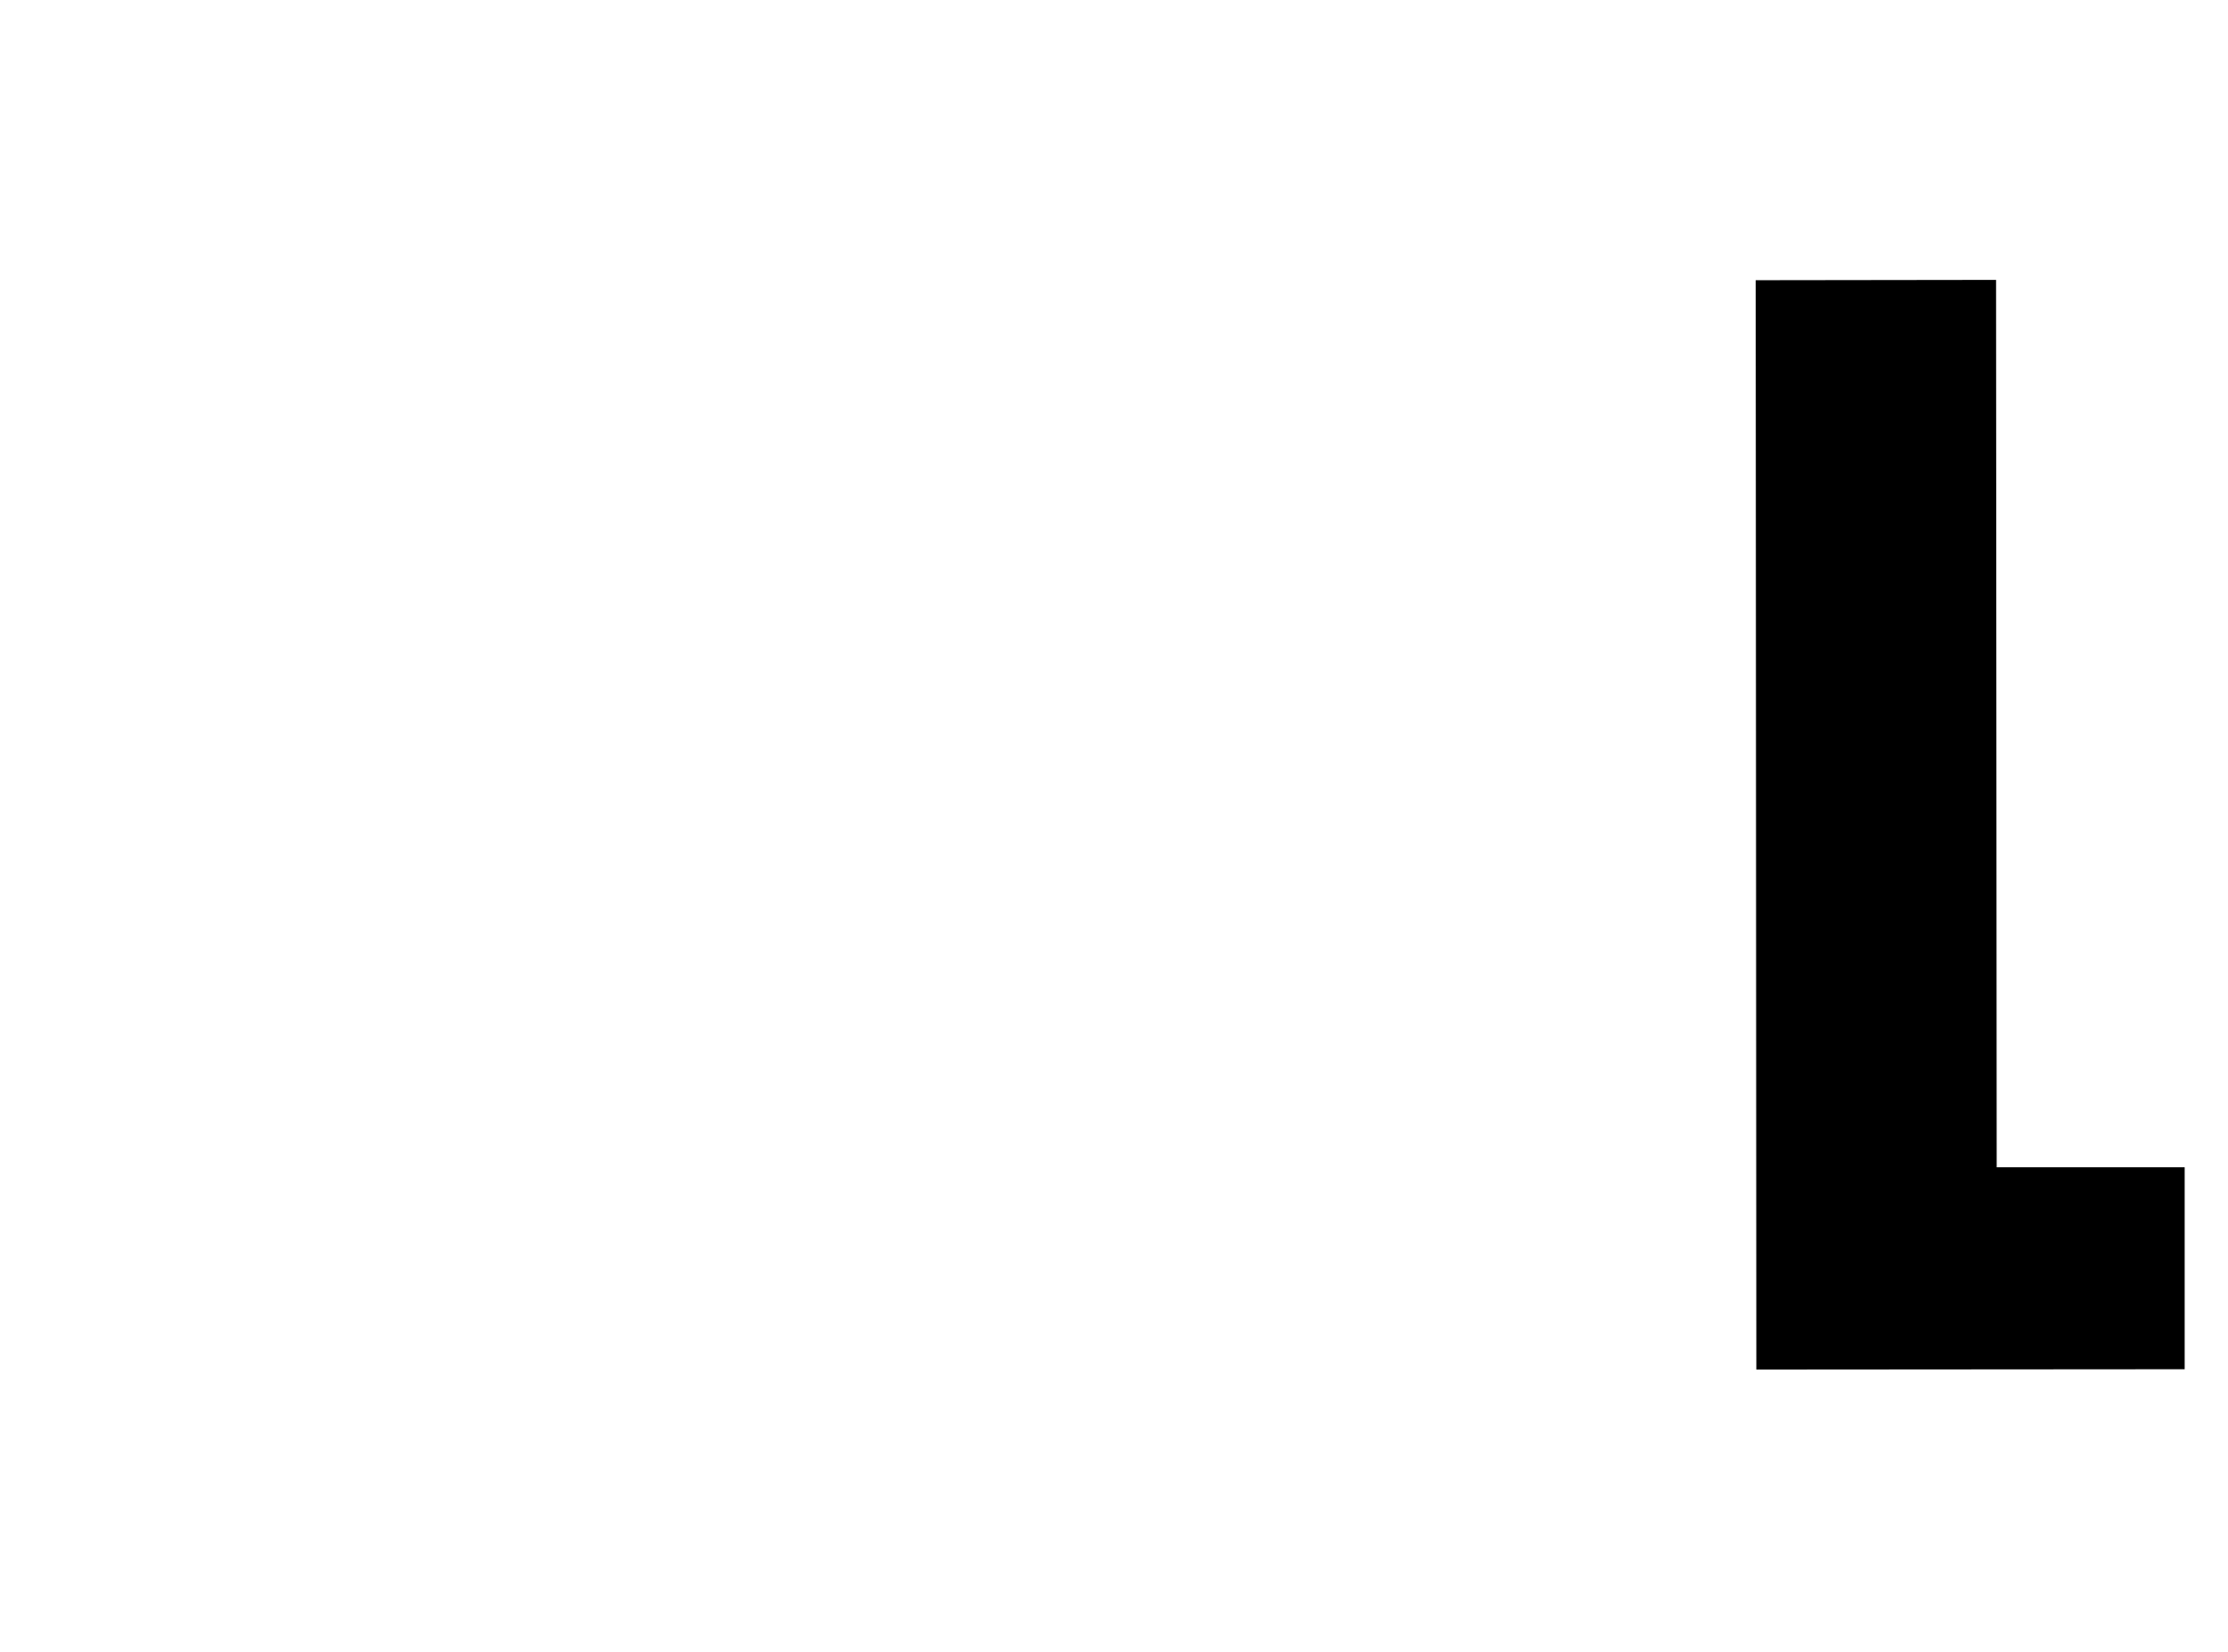
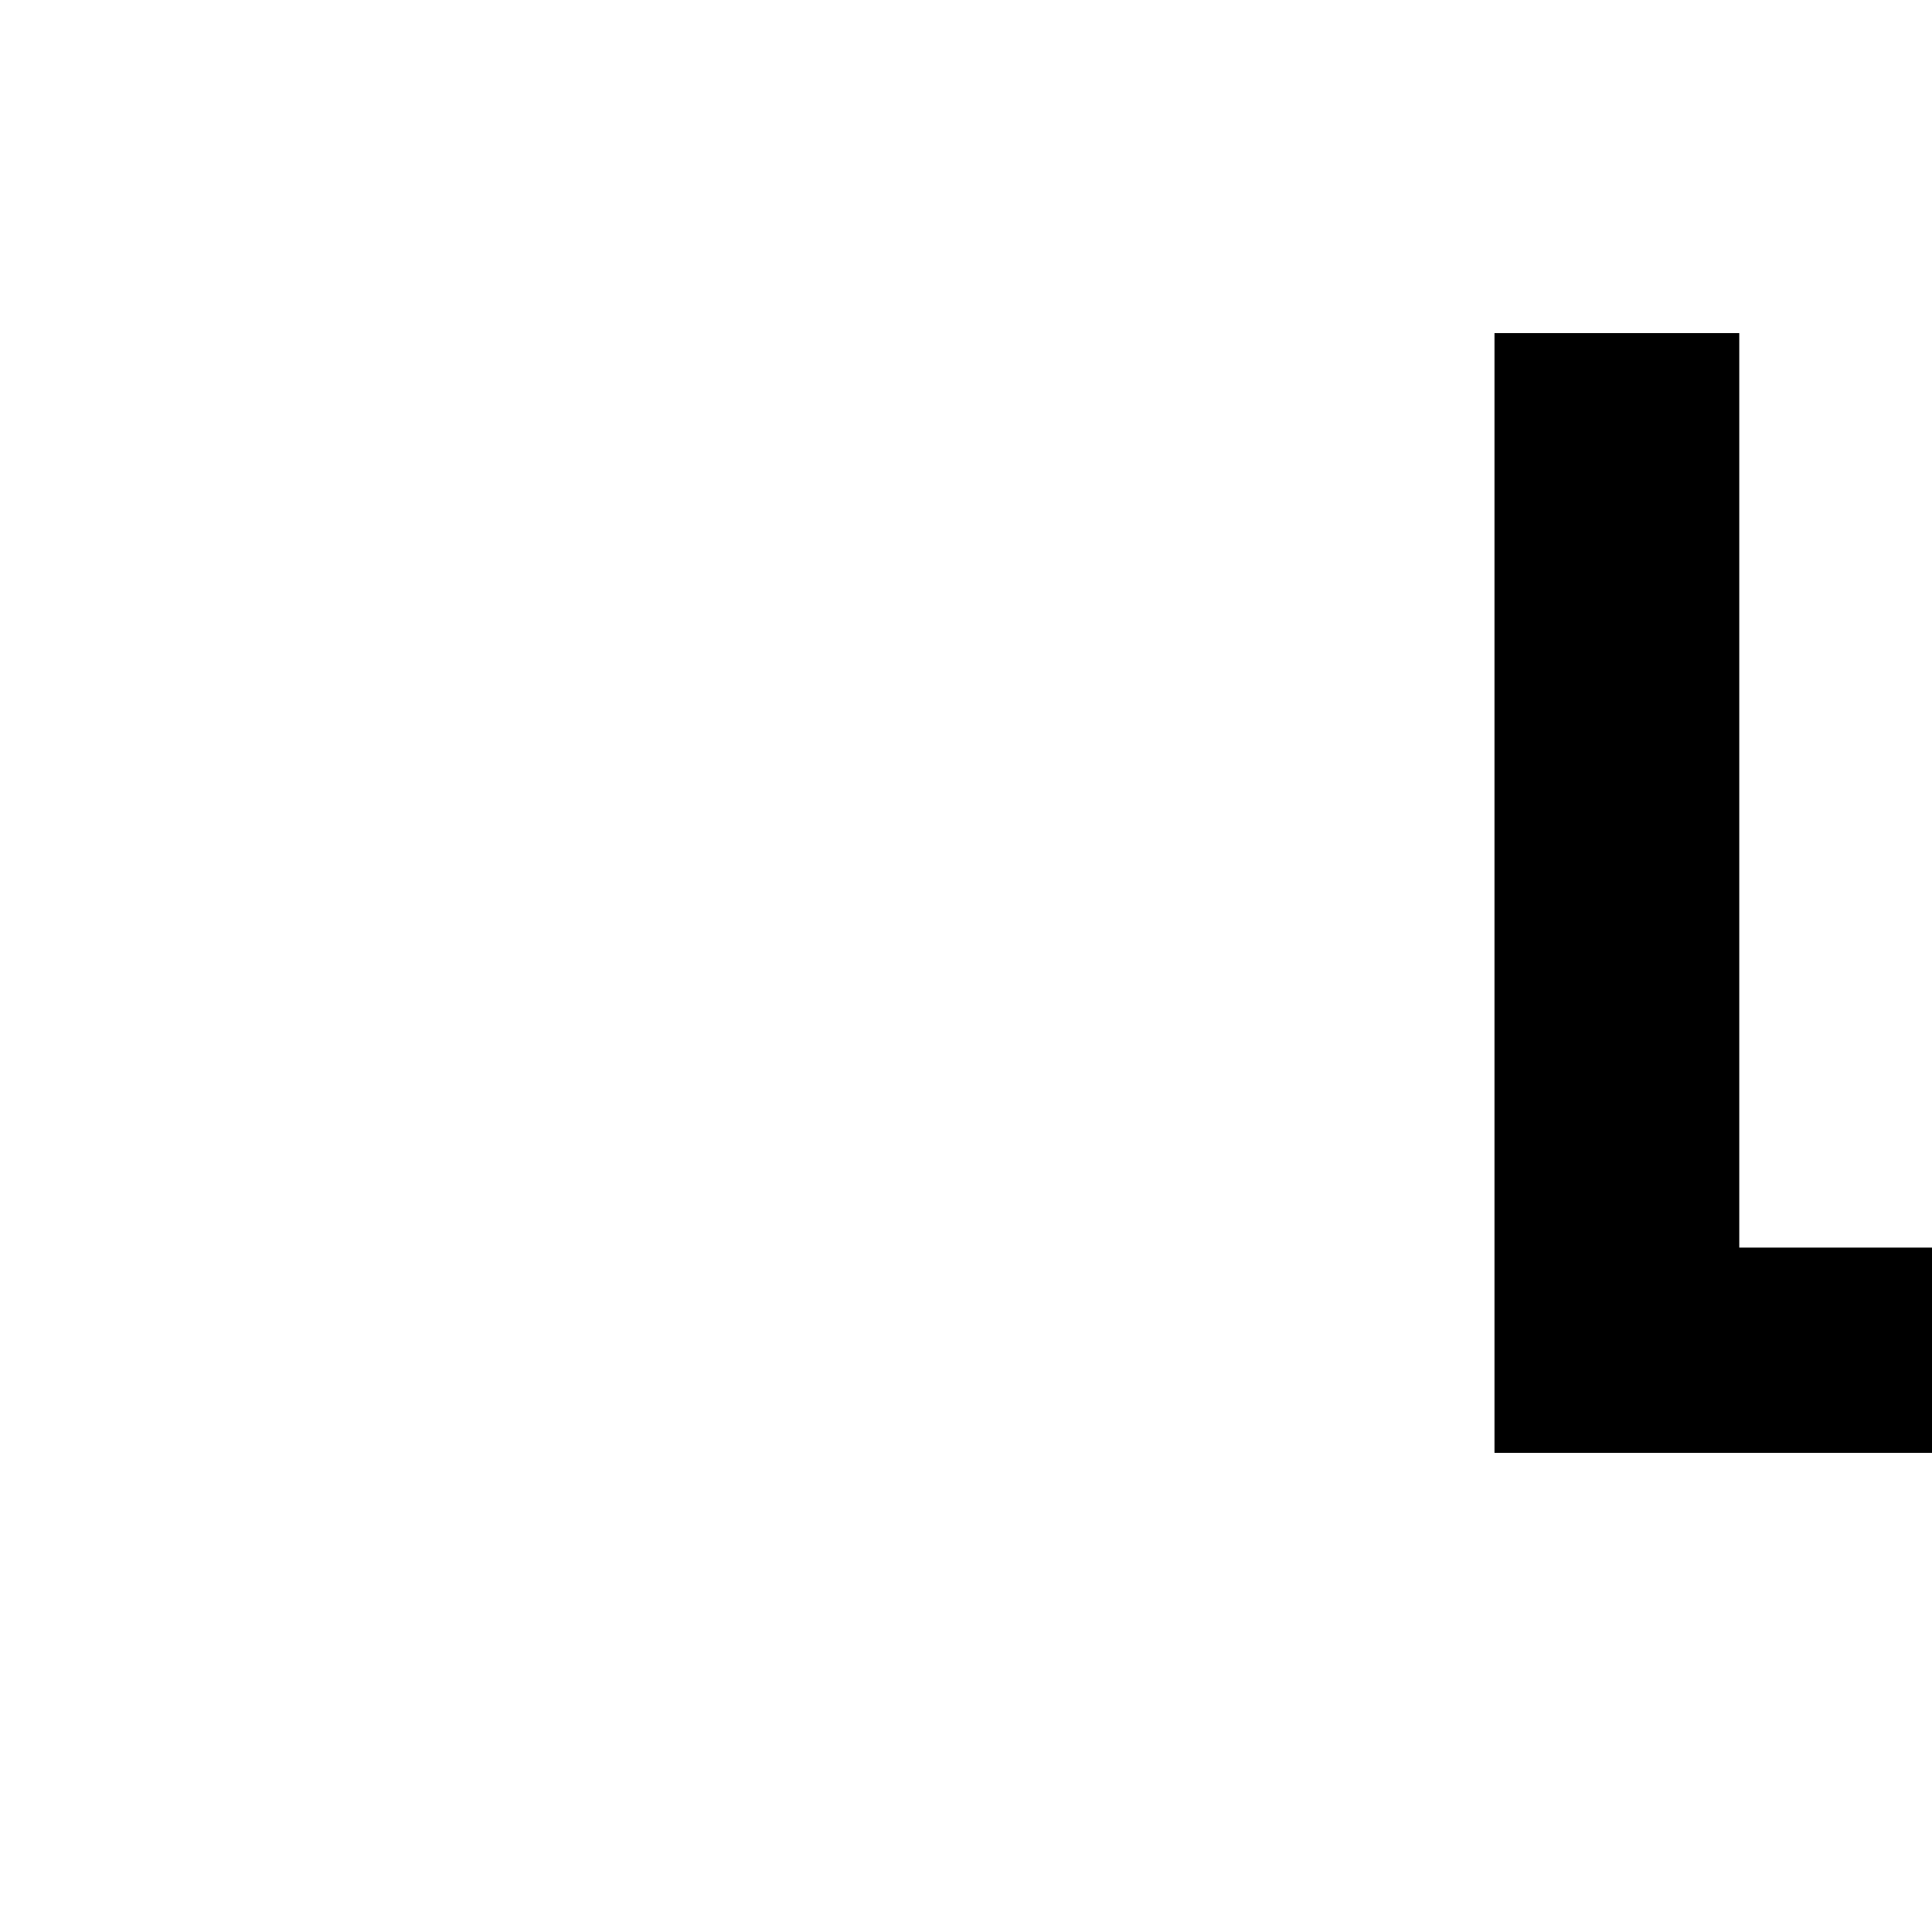
- <svg xmlns="http://www.w3.org/2000/svg" version="1.1" x="0px" y="0px" viewBox="0 0 714.7 530" style="enable-background:new 0 0 714.7 530;" xml:space="preserve">
+ <svg xmlns="http://www.w3.org/2000/svg" version="1.1" x="0px" y="0px" viewBox="0 0 601.4 593" style="enable-background:new 0 0 601.4 593;" xml:space="preserve">
  <style type="text/css">
	.st0{display:none;}
	.st1{display:inline;}
- 	.st2{fill:#010202;}
- 	.st3{display:none;fill:#010202;}
- 	.st4{fill:none;}
- 	.st5{font-family:'SHBDA23V1';}
- 	.st6{font-size:494px;}
</style>
-   <g id="E_00000051360959627468142820000017544460044616440767_" class="st0">
+   <g id="_x5F_V1">
+     <g id="E_00000051360959627468142820000017544460044616440767_">
+ 	</g>
+     <g id="C">
+ 	</g>
+     <g id="N_x5F_3">
+ 	</g>
+     <g id="A">
+ 	</g>
+     <g id="N_00000054254949360326627830000005329152182886584764_">
+ 	</g>
+     <g id="e">
+ 	</g>
+     <g id="T">
+ 	</g>
+     <g id="N_00000127748963548567887910000006918738376549339794_">
+ 	</g>
+     <g id="I">
+ 	</g>
+     <g id="A1">
+ 	</g>
+     <g id="M">
+ 	</g>
+     <g id="R">
+ 	</g>
+     <g id="O_00000083778567647030904660000008843847121500168630_">
+ 	</g>
+     <g id="F">
+ 	</g>
+     <g id="N">
+ 	</g>
+     <g id="E">
+ 	</g>
+     <g id="P">
+ 	</g>
+     <g id="O">
+ 	</g>
+   </g>
+   <g id="Ebene_20">
+     <text transform="matrix(1 0 0 1 -2.3795 1054.634)">
+       <tspan x="0" y="0" style="fill:#E30613; font-family:'SH-Maintenance-V2'; font-size:490px; letter-spacing:-19;">M</tspan>
+       <tspan x="604.7" y="0" style="fill:#E30613; font-family:'SH-Maintenance-V2'; font-size:490px;">A</tspan>
+       <tspan x="965.8" y="0" style="fill:#E30613; font-family:'SH-Maintenance-V2'; font-size:490px; letter-spacing:-19;">I</tspan>
+       <tspan x="1090.7" y="0" style="fill:#E30613; font-family:'SH-Maintenance-V2'; font-size:490px;">NTENANCE</tspan>
+     </text>
+     <rect x="-3040.8" y="709.6" style="fill:none;" width="1722.6" height="412.6" />
+     <text transform="matrix(1 0 0 1 -3040.792 1059.489)">
+       <tspan x="0" y="0" style="fill:#E30613; font-family:'SH-Maintenance-V2'; font-size:490px;">OPEN</tspan>
+       <tspan x="1660.1" y="0" style="fill:#E30613; font-family:'SH-Maintenance-V2'; font-size:485px; letter-spacing:-9;"> </tspan>
+     </text>
+     <text transform="matrix(1 0 0 1 -1204.796 1069.107)">
+       <tspan x="0" y="0" style="fill:#E30613; font-family:'SH-Maintenance-V2'; font-size:490px; letter-spacing:-19;">F</tspan>
+       <tspan x="252.8" y="0" style="fill:#E30613; font-family:'SH-Maintenance-V2'; font-size:490px;">O</tspan>
+       <tspan x="634.1" y="0" style="fill:#E30613; font-family:'SH-Maintenance-V2'; font-size:490px; letter-spacing:-167;"> </tspan>
+       <tspan x="602.7" y="0" style="fill:#E30613; font-family:'SH-Maintenance-V2'; font-size:490px;">R</tspan>
+     </text>
+   </g>
+   <g id="Hilfslinien">
+     <rect x="4249.8" y="682.7" style="fill:none;" width="7398.2" height="466.4" />
+     <text transform="matrix(1 0 0 1 4249.772 1031.88)">
+       <tspan x="0" y="0" style="fill:#E30613; font-family:'SH-Maintenance-V2'; font-size:489px; letter-spacing:-19;">WE</tspan>
+       <tspan x="739.4" y="0" style="fill:#E30613; font-family:'SH-Maintenance-V2'; font-size:489px; letter-spacing:-29;">G</tspan>
+       <tspan x="1081.2" y="0" style="fill:#E30613; font-family:'SH-Maintenance-V2'; font-size:489px; letter-spacing:-9;">E</tspan>
+       <tspan x="1468.4" y="0" style="fill:#E30613; font-family:'SH-Maintenance-V2'; font-size:489px;">N </tspan>
+       <tspan x="1939.8" y="0" style="fill:#E30613; font-family:'SH-Maintenance-V2'; font-size:489px; letter-spacing:9;">U</tspan>
+       <tspan x="2312" y="0" style="fill:#E30613; font-family:'SH-Maintenance-V2'; font-size:489px; letter-spacing:-9;">M</tspan>
+       <tspan x="2736.9" y="0" style="fill:#E30613; font-family:'SH-Maintenance-V2'; font-size:489px;">B</tspan>
+       <tspan x="3081.2" y="0" style="fill:#E30613; font-family:'SH-Maintenance-V2'; font-size:489px; letter-spacing:-19;">A</tspan>
+       <tspan x="3439.1" y="0" style="fill:#E30613; font-family:'SH-Maintenance-V2'; font-size:489px;">U </tspan>
+       <tspan x="3910" y="0" style="fill:#E30613; font-family:'SH-Maintenance-V2'; font-size:489px; letter-spacing:-29;">G</tspan>
+       <tspan x="4268.4" y="0" style="fill:#E30613; font-family:'SH-Maintenance-V2'; font-size:489px;">E</tspan>
+       <tspan x="4585.3" y="0" style="fill:#E30613; font-family:'SH-Maintenance-V2'; font-size:489px; letter-spacing:-39;">Ö</tspan>
+       <tspan x="4926.6" y="0" style="fill:#E30613; font-family:'SH-Maintenance-V2'; font-size:489px;">FFNET</tspan>
+     </text>
+   </g>
+   <g id="T_00000151528559115874515910000005984389023753216649_">
+     <path d="M10203.2,452.2V102.4h76.9v349.8H10203.2z" />
+     <path d="M10133.6,102.4h146.5c94.6,0,140.6,55.9,140.6,149.4h-64.7c0-54.9-23.5-72.5-75.9-72.5h-146.5V102.4z" />
+   </g>
+   <g id="E_00000150082740960534394650000001756674408269680310_">
+     <path d="M10014.4,452.1V156.4h-63.8v295.6H10014.4z" />
+     <path d="M9892.1,353.3h140.9c0,0,13.3-74.6,23.6-132.1h-61.9l-11.8,74.6h-90.8V353.3z" />
+     <path d="M9950.5,452.1h140.9c0,0,13.3-74.6,23.6-132.1h-61.9l-11.8,74.6h-90.8V452.1z" />
+     <path d="M10045.8,186.3h60.9c-7.9-43.7-15.2-84.5-15.2-84.5h-140.9v57.5h90.8L10045.8,186.3z" />
+   </g>
+   <g id="N_00000099632580371903072950000016892054108610634910_">
+     <path d="M9774.4,451.9l93.9-349.3h-69l-60.2,237.7h-1l-56.3-237.7h-77.3l-41.6,152.6h70.4l9.8-41.6h1l58.7,237.7L9774.4,451.9z" />
+     <rect x="9557.2" y="102.6" width="76.8" height="349.3" />
+   </g>
+   <g id="F_00000114769032895886322120000014247326199313495697_">
+     <path d="M9364.9,451.9h-76.8V102.7h245.5v64.5h-168.7V248h146.2v59.7h-146.2V451.9z" />
+   </g>
+   <g id="F_00000173141720675959051990000004486108456543280518_">
+     <path d="M9078.5,451.6h132.8V169.3h-54.9v217.1h-77.9V451.6z" />
+     <path d="M9110.6,451.7c0-18,2.9-33.6,10.7-46.8c6.8-12.2,16.6-23.4,28.3-31.2c11.7-7.8,25.4-13.7,40-17.6   c14.6-3.9,30.2-5.9,70.2-5.9v-81.4c-52.2,0-76.6,3.9-100,12.2c-23.4,8.8-44.4,20-61.9,36.1c-17.6,16.6-31.2,35.1-41.4,57.5   c-9.8,22.9-14.1,48.8-14.1,77H9110.6z" />
+     <polygon points="9259.9,100.7 9156.5,100.7 9156.5,383 9211.3,383 9211.3,165.8 9259.9,165.8  " />
+   </g>
+   <g id="Ö">
+     <path d="M8696.6,278.8c0-103.7,64.1-184.4,171.6-184.4c107.6,0,171.6,80.7,171.6,184.4c0,100.7-64.1,181.4-171.6,181.4   C8760.6,460.2,8696.6,379.5,8696.6,278.8z M8773.3,278.8c0,58.2,25.9,116.9,94.9,116.9c68.9,0,94.9-58.7,94.9-116.9   c0-61.1-25.9-119.8-94.9-119.8C8799.3,159,8773.3,217.6,8773.3,278.8z M8835,248.9v-57.2h66v57.2H8835z M8835,336v-57.2h66V336   H8835z" />
+   </g>
+   <g id="E_00000056408675155028286430000005814045595369560991_">
+     <path d="M8667.5,452.2h-265V103.1h261.1v64.5h-184.4v74.8h169.2v59.7h-169.2v85.6h188.3V452.2z" />
+   </g>
+   <g id="G_00000142136150640176763200000005464168929300255362_">
+     <path d="M8025.2,368h76.4V178.8l98-1.5l-1.5-75h-174L8025.2,368z M8025.2,452.2l267.6-0.5v-63.2l-190.1,1l-1-98l-75,1.5   L8025.2,452.2z M8192.8,451.8h101c10.8-7.4,23-15.2,33.8-22.5c11.8-8.3,21.1-17.2,30.9-26.5c8.3-8.3,15.2-18.6,21.6-32.3   c4.4-11.8,8.3-26,8.3-42.6c0-16.7-3.9-30.9-9.3-44.6c-6.4-12.7-14.7-23.5-25.5-32.3c-10.8-8.8-23-16.2-36.8-21.1   c-13.2-4.9-28.9-6.9-43.1-6.9c-20.6,0-37.7,3.4-53.9,10.8c-15.2,6.4-28.9,16.2-37.7,27.9c-10.8,12.7-18.1,27-23,43.1   c-5.9,17.2-8.3,35.3-6.9,53.9h64.2c0-9.8,1.5-17.6,3.4-27.4c1.5-9.3,3.4-16.7,8.8-25c2.9-7.4,9.3-13.2,16.2-17.6   c6.4-5.4,14.7-7.4,25.5-7.4c14.2,0,26,4.9,35.8,14.7c9.3,7.8,14.2,21.1,14.2,36.8c0,10.3-2.5,20.1-6.9,27   c-5.4,8.3-10.8,15.7-17.2,21.6c-6.9,7.4-15.2,12.3-22.5,18.1c-8.3,4.9-16.7,10.8-24,15.7C8235.9,423.8,8205.5,443.4,8192.8,451.8z" />
+   </g>
+   <g id="U_00000122691519521168774280000013841469757125651126_">
+     <path d="M7870.4,463.6c-102.4-1.5-114.8-74.7-114.8-119.8v-242h77.7v238.5c0,24.3,0,55.9,37.1,57.9V463.6z" />
+     <path d="M7592.3,101.9h77.7v238.5c0,25.2,0,57.9,41.1,57.9c36.6,0,45-24.7,45-58.9v-15.8h70.3v30.7c0,77.2-57.4,109.4-116.3,109.4   c-105.4,0-117.8-74.2-117.8-119.8V101.9z" />
+   </g>
+   <g id="A_00000004505667569094896160000014532079075801900974_">
+     <path d="M7436.9,203.9l-3,70.3l30,6.9v1l-247.3,61v75.2l121.9,33.4l15.2-61l-22.1-9.3v-1l244.4-61v-78.2L7436.9,203.9z" />
+     <polygon points="7261.3,430.6 7339,451.7 7344.9,451.7 7403.4,212.8 7404.4,212.8 7463.9,451.7 7540.6,451.7 7576,319.5    7507.7,317.5 7501.8,342.6 7500.8,342.6 7440.8,101.1 7368.5,101.1 7307.5,339.6 7306.6,339.6  " />
+   </g>
+   <g id="B">
+     <path d="M6898,452.2V103.1h164.3c66.5,0,111.5,21.5,111.5,86.6c0,34.7-16.6,57.7-47.4,72.9c43,12.2,64.1,45,64.1,88.5   c0,70.9-60.1,101.2-123.2,101.2H6898z M7046.6,162.8h-71.9v81.7h77.8c27.4,0,46.9-12.2,46.9-41.6   C7099.4,170.1,7074,162.8,7046.6,162.8z M6974.7,392.6h82.2c29.8,0,56.7-9.8,56.7-46c0-35.7-22-49.9-55.3-49.9h-83.6V392.6z" />
+   </g>
+   <g id="M_00000134250281029563310950000003257287664879667615_">
+     <path d="M6640.7,335.1h75.5c-12.8-20.6-144.7-232.9-144.7-232.9h-77v350.1h72.1V217.4h1C6567.6,217.4,6604.4,276.2,6640.7,335.1z" />
+     <path d="M6716.7,335.1c36.3-58.8,73.1-117.7,73.1-117.7h1v234.9h72.1V102.1h-77c0,0-131.9,212.3-144.7,232.9H6716.7z" />
+   </g>
+   <g id="U">
+     <path d="M6444.8,452.2h-247.3v-64.6h170.4v-285h76.9V452.2z M6150.5,452.2V102.6h76.9v285h170.4v64.6H6150.5z" />
+   </g>
+   <g id="N_00000154425763484525918430000008508601231558086807_">
+     <path d="M5899.9,452.2l93.9-349.3h-69l-60.2,237.7h-1L5807.5,103h-77.3l-41.6,152.6h70.4l9.8-41.6h1l58.7,237.7L5899.9,452.2z" />
+     <rect x="5682.7" y="103" width="76.8" height="349.3" />
+   </g>
+   <g id="E_00000165205204584183719570000002201050886193303485_">
+     <path d="M5368.9,281.2h-64.3c0-107.2,80.4-171.1,180.8-171.1v76.5C5427.4,186.6,5368.9,212.5,5368.9,281.2z" />
+     <path d="M5476.9,381.1c0-68.7-58.5-94.5-116.5-94.5V210c100.4,0,180.8,63.8,180.8,171.1H5476.9z" />
+     <polygon points="5653.8,373.8 5653.8,452.2 5482.7,452.2 5477.8,373.8  " />
+     <path d="M5368.9,281.2c0,68.7,58.5,94.5,116.5,94.5v76.5c-100.4,0-180.8-63.8-180.8-171.1H5368.9z" />
+     <path d="M5334.6,86.7V4.4c26.8,0,53.1,4.9,76.5,12.7c23.4,8.8,43.4,20,60.9,36.1s31.2,34.6,40.9,57.5   c10.2,22.9,15.1,49.2,15.1,76.5h-69.2c0-18-3.4-32.7-10.2-45.8c-7.3-13.2-16.6-23.4-28.3-32.2c-11.7-7.8-25.8-13.6-40-18   C5364.8,87.7,5350.1,86.7,5334.6,86.7z" />
+   </g>
+   <g id="G">
+     <path d="M5288.9,452.8H5240l-7.8-39.6c-27.4,35.2-62.1,47.9-95.8,47.9c-107.6,0-171.6-80.7-171.6-181.4   c0-103.7,64.1-184.4,171.6-184.4c71.4,0,139.4,43.5,147.2,123.2h-73.4c-9.3-39.1-37.2-58.7-73.8-58.7c-68.9,0-94.9,58.7-94.9,119.8   c0,58.2,25.9,116.9,94.9,116.9c50.4,0,78.7-26.4,83.1-75.3h-77.3v-57.2h146.7V452.8z" />
+   </g>
+   <g id="E_00000005963599347184841430000018193220976272044449_">
+     <path d="M4949.1,452.2h-265V103.1h261.1v64.5h-184.4v74.8h169.2v59.7h-169.2v85.6h188.3V452.2z" />
+   </g>
+   <g id="W">
+     <path d="M4417.7,219.2c-36.3,58.9-73.1,117.7-73.1,117.7h-1V102h-72.1v350.3h77c0,0,132-212.4,144.7-233H4417.7z M4493.8,219.2   h-75.5c12.8,20.6,144.7,233,144.7,233h77V102h-72.1v235h-1C4566.9,337,4530.1,278.1,4493.8,219.2z" />
+   </g>
+   <g id="E_00000113322483045279252990000013609696148037364875_">
+     <path d="M3488.7,279.7h-64.9c0-108.1,81.1-172.5,182.4-172.5v77.2C3547.7,184.4,3488.7,210.4,3488.7,279.7z" />
+     <path d="M3600.3,380.5c0-69.3-59-95.4-117.5-95.4V208c101.3,0,182.4,64.4,182.4,172.5H3600.3z" />
+     <polygon points="3778.7,373.1 3778.7,452.2 3606.2,452.2 3601.3,373.1  " />
+     <path d="M3488.7,279.7c0,69.3,59,95.4,117.5,95.4v77.2c-101.3,0-182.4-64.4-182.4-172.5H3488.7z" />
+     <path d="M3456.8,83.6V0.5c27,0,53.6,4.9,77.2,12.8c23.6,8.8,43.7,20.2,61.4,36.4s31.5,34.9,41.3,58c10.3,23.1,15.2,49.6,15.2,77.2   h-69.8c0-18.2-3.4-32.9-10.3-46.2c-7.4-13.3-16.7-23.6-28.5-32.4c-11.8-7.9-26.1-13.8-40.3-18.2   C3487.2,84.6,3472.5,83.6,3456.8,83.6z" />
+   </g>
+   <g id="C_00000112622374827432275670000003417328206733987971_">
+     <path d="M3394.6,219.4h-74.5c-5.4-34.8-38.7-61.3-76.4-61.3c-69.1,0-95.1,58.8-95.1,120.1c0,58.3,26,117.1,95.1,117.1   c47,0,73.5-31.9,79.4-78.4h74.5c-7.8,87.7-67.6,143.1-153.9,143.1c-107.8,0-172-80.9-172-181.8c0-103.9,64.2-184.7,172-184.7   C3320.1,93.4,3385.3,138.5,3394.6,219.4z" />
+   </g>
+   <g id="N_00000117657359395406629260000008490405748572120458_">
+     <path d="M2759.3,452.2h76.9V102.6h-76.9V452.2z" />
+     <polygon points="2977.2,452.2 3070.7,102.6 3002.2,102.6 2942,340.6 2941,340.6 2884.7,102.6 2807.3,102.6 2765.7,255.4    2836.2,255.4 2846,213.8 2847,213.8 2906.2,452.2  " />
+   </g>
+   <g id="A_00000070819818803741320060000005539798163125646774_">
+     <path d="M2577.1,203.9l-3,70.3l30,6.9v1l-247.3,61v75.2l121.9,33.4l15.2-61l-22.1-9.3v-1l244.4-61v-78.2L2577.1,203.9z" />
+     <polygon points="2401.5,430.6 2479.2,451.7 2485.1,451.7 2543.7,212.8 2544.6,212.8 2604.1,451.7 2680.9,451.7 2716.3,319.5    2647.9,317.5 2642,342.6 2641,342.6 2581,101.1 2508.7,101.1 2447.8,339.6 2446.8,339.6  " />
+   </g>
+   <g id="N_00000129165096651451788460000006894638935768142516_">
+     <path d="M2100.9,452.2h-72V102.4h76.4l146,234.7h1V102.4h72v349.9h-76.9L2101.9,218h-1V452.2z" />
+   </g>
+   <g id="E_00000096737436898591806260000014476501128100374183_">
+     <path d="M1881.5,452.2V156.6h-63.8v295.6H1881.5z" />
+     <path d="M1759.3,353.5h140.9c0,0,13.3-74.6,23.6-132.1h-61.9l-11.8,74.6h-90.8V353.5z" />
+     <path d="M1817.7,452.2h140.9c0,0,13.3-74.6,23.6-132.1h-61.9l-11.8,74.6h-90.8V452.2z" />
+     <path d="M1913,186.5h60.9c-7.9-43.7-15.2-84.5-15.2-84.5h-140.9v57.5h90.8L1913,186.5z" />
+   </g>
+   <g id="T_00000040572434587172107020000003403572265167091088_">
+     <path d="M1484.4,452.1h65.4V179.8h208.9V102h-274.3V452.1z" />
+     <polygon points="1579.1,452.2 1670.6,102 1604.7,102 1543.8,340.7 1543.3,340.7 1512.1,452.1  " />
+   </g>
+   <g id="N_00000162323512888102647520000008162614129556769983_">
+     <rect x="1357.2" y="102.4" width="76.8" height="349.2" />
+     <path d="M1092.2,451.6h77.8l92.9-263.1h1l90.5,263.1h79.7l-130.6-349.2h-78.7L1092.2,451.6z" />
+   </g>
+   <g id="I_00000075868811598525912980000008971315367424001668_">
+     <text transform="matrix(1 0 0 1 948.8523 451.5694)" style="font-family:'SH-Maintenance-V2'; font-size:490px; letter-spacing:-19;">I</text>
+   </g>
+   <g id="A_00000047767008426511249760000015642639169606536113_">
+     <polygon points="854.6,451.6 948.3,451.6 948.3,398.1 918.4,398.1 918.4,161.6 854.6,161.6  " />
+     <polygon points="740.3,348.1 905.1,348.1 905.1,167 918.4,167 918.4,103.2 740.3,103.2 740.3,167 851.7,167 851.7,284.3    740.3,284.3  " />
+     <path d="M649.5,451.6h75.6c0.5-23.1,3.4-48.1,8.3-75.1c5.4-27,12.8-53.5,22.1-80c9.3-26,21.1-50.5,35.3-74.1   c14.2-23.1,30.4-42.7,48.6-58.4v-60.8h-238V169h165.4c-33.4,40.2-60.4,84.4-80.5,132.5C665.7,349.6,653.4,399.6,649.5,451.6z" />
+   </g>
+   <g id="M_00000030454837118209363920000004010763359709145015_">
+     <path class="st0" d="M290.5,158.9H136.7l0.5,216.7H4v76.6h197.7L201.2,235h89.3V158.9z" />
+     <polygon points="541.4,103.7 465.2,103.7 465.2,452.2 601.4,452.2 601.4,388.3 541.4,388.3  " />
+     <polygon class="st0" points="312.5,103.7 235.3,103.7 193.9,256.5 264.1,256 274.4,215 275.4,215 333.9,452.2 405.2,452.2    466.2,213.1 467.2,213.1 506.7,103.7 431.1,103.7 370.1,341 369.1,341  " />
+   </g>
+   <g id="R_00000005247159732225481780000017538744411482086332_" class="st0">
+     <path class="st1" d="M-494.2,179.2v-77c45.1,0,119.2,12.3,119.2,116.7c0,58.4-31.9,115.2-108.4,115.2h-30.4v-69.6h15.7   c33.8,0,58.4-8.3,58.4-44.6C-439.7,179.2-472.1,179.2-494.2,179.2z" />
+     <polygon class="st1" points="-567.7,452.3 -567.7,102.2 -490.7,102.2 -490.7,452.2  " />
+     <path class="st1" d="M-379.4,592.6H-450c18.1-74,53.9-143.7,103-203h-162.8v-64.7h234.4v59.8C-329.4,431.7-364.2,515.1-379.4,592.6   z" />
+   </g>
+   <g id="O_00000139989076900347810750000014339682335261473418_" class="st0">
    <g class="st1">
-       <path d="M399.5,439.2H133.9V89.4h261.6V154H210.8v75h169.5v59.8H210.8v85.7h188.6V439.2z" />
+       <path d="M-933,278.6c0-103.9,64.2-184.7,172-184.7c107.8,0,172,80.9,172,184.7c0,100.9-64.2,181.8-172,181.8    C-868.8,460.4-933,379.5-933,278.6z M-856.1,278.6c0,58.3,26,117.1,95.1,117.1c69.1,0,95.1-58.8,95.1-117.1    c0-61.3-26-120.1-95.1-120.1C-830.1,158.6-856.1,217.4-856.1,278.6z" />
    </g>
  </g>
-   <g id="C" class="st0">
-     <g class="st1">
-       <path d="M419.7,207.3H347c-5.3-33.9-37.8-59.8-74.6-59.8c-67.4,0-92.8,57.4-92.8,117.1c0,56.9,25.3,114.3,92.8,114.3    c45.9,0,71.7-31.1,77.5-76.5h72.7c-7.6,85.6-66,139.6-150.1,139.6c-105.2,0-167.8-78.9-167.8-177.4    c0-101.4,62.6-180.3,167.8-180.3C347,84.5,410.6,128.5,419.7,207.3z" />
-     </g>
-   </g>
-   <g id="N_x5F_3" class="st0">
-     <polygon class="st1" points="162.1,88.7 120.3,242.5 191,242.5 200.9,200.7 201.9,200.7 260.8,439.5 332.6,440 426.4,90.6    357.6,89.6 297.2,328 296.2,328 239.7,89.2  " />
-     <polygon class="st1" points="194.7,88.9 118,88.4 117,239.8 116.5,304.6 115.6,438.8 192.2,439.3  " />
-   </g>
-   <g id="A" class="st0">
-     <path class="st1" d="M350.9,321.8c0-9.8-1-20.6-2.9-32.4c-2-12.3-6.4-23.1-13.7-33.4c-6.9-10.3-17.2-19.1-30.4-26   c-13.3-6.9-31.4-10.3-54-10.3c-12.8,0-25,1.5-36.8,5.4c-11.8,3.4-22.6,8.8-31.9,16.2c-9.3,7.9-16.7,17.2-22.6,29   c-5.4,11.8-8.3,26-8.3,42.7v126.2h60.4V325.8c0-7.4,0.5-14.2,1.5-20.6c1.5-5.9,3.4-11.3,5.9-15.7c2.9-4.4,6.9-7.9,11.8-10.3   c4.9-2.5,11.3-3.9,19.1-3.9c8.8,0,15.7,1.5,20.6,4.9c4.9,2.9,8.3,6.9,10.3,11.8c2,4.9,3.4,10.3,3.9,16.2c0.5,5.9,0.5,11.3,0.5,16.7   v114.4h66.8V321.8z" />
-     <polygon class="st1" points="350.8,439.2 406.8,439.2 407.3,155.9 407.3,89.1 155.9,89.1 155.9,155.9 350.8,155.9  " />
-     <polygon class="st1" points="166.4,439.1 222.2,439.1 222.7,155.9 222.7,89.3 118.8,89.3 118.8,155.9 166.4,155.9  " />
-   </g>
-   <g id="N_00000054254949360326627830000005329152182886584764_" class="st0">
-     <g class="st1">
-       <path d="M336.6,438.8V153.5H166V88.8h247.5v349.9H336.6z" />
-     </g>
-     <path class="st1" d="M110,382.4c10.1,0,18-1.8,23.5-5.4c5.6-3.6,9.6-8.2,12-14c2.5-5.7,3.9-11.9,4.4-18.6   c0.5-6.7,0.7-13.1,0.7-19.4V88.8h76.9v239.7c0,11.4-1.1,24-3.4,37.7c-2.3,13.7-7.5,26.5-15.7,38.5c-8.2,11.9-19.9,21.9-35.3,29.9   c-15.4,8-36.1,12-62.2,12L110,382.4z" />
-   </g>
-   <g id="e" class="st0">
-     <g class="st1">
-       <path d="M222.4,435.7c-14-2.3-27-7.7-39.2-16c-12.2-8.3-22.3-20.3-30.4-35.9c-8.2-15.6-12.2-36.8-12.2-63.4    c0-15,2.1-29.4,6.2-43.4c4.2-14,10.6-26.5,19.5-37.4c8.8-11,20.1-19.8,33.9-26.5c13.8-6.7,30.5-12.3,50.2-12.3h30.9v76.8h-16    c-8.7,0-16.6,0.7-24,2c-7.3,1.3-13.6,3.7-18.7,7c-5.2,3.3-9.2,7.9-12.2,13.7c-3,5.8-4.5,13.4-4.5,22.7c0,10.3,1.8,14.7,5.5,20.4    c3.7,5.7,8.4,9.7,14.2,12.2c5.8,2.5,12.1,4,19,4.5c6.8,0.5,13.4,0.7,19.7,0.7h163.8v78.4H260.8C249.2,439.2,236.3,438,222.4,435.7    " />
-     </g>
-     <polygon class="st1" points="247.9,199.7 361,199.7 361,167.8 224.2,167.8 224.2,89.4 427.1,89.4 427.4,276.9 247.9,278.1  " />
-     <g class="st1">
-       <path d="M188.5,48.5l-0.4,78.9l-87.8-0.6l-0.4,53.4c12.3-0.3,24.2,0.7,35.7,3c11.5,2.2,21.7,6.1,30.9,11.7    c9.1,5.6,16.8,12.8,23.1,21.9c6.3,9,10.3,20.2,12.2,33.5l56.4,0.4l0-201.7L188.5,48.5z" />
-     </g>
-   </g>
-   <g id="T" class="st0">
-     <g class="st1">
-       <path d="M295.7,439.2h-76.9V154H113.9V89.4h286.6V154H295.7V439.2z" />
-     </g>
-   </g>
-   <g id="N_00000127748963548567887910000006918738376549339794_" class="st0">
-     <g class="st1">
-       <path d="M181.7,439.2h-72V89.4h76.4l146,234.7h1V89.4h72v349.9h-76.9L182.7,205h-1V439.2z" />
-     </g>
-   </g>
-   <g id="I" class="st0">
-     <g class="st1">
-       <path d="M212,439.1h-76.9V89.5H212V439.1z" />
-     </g>
-   </g>
-   <g id="A1" class="st0">
-     <path class="st1" d="M239.1,89.6H418v64h-13.4v117.8h0.2v64H239.1v-64h111.7V153.6H239.1V89.6z" />
-     <path class="st1" d="M354.2,148.4h64v237.2h29.7v53.8h-93.7V148.4z" />
-     <path class="st1" d="M289.8,209.5c-14.2,23.3-26,48.1-35.5,74.5c-9.5,26.3-16.8,53-22,79.9c-5.2,27-7.9,52.1-8.2,75.5h-76   c4-52.3,16.2-102.6,36.7-150.9c20.5-48.3,47.4-92.6,80.7-132.9H99.6v-66h238.8v61C320.2,166.6,303.9,186.2,289.8,209.5z" />
-     <rect x="416.9" y="89.6" class="st2" width="112.1" height="64" />
-     <polygon class="st2" points="418.2,152.3 404,152.3 404,335.4 529.9,335.4 529.9,271.4 418.2,271.4  " />
-     <rect x="447.9" y="385.6" class="st2" width="111.9" height="53.8" />
-   </g>
-   <g id="M">
-     <path class="st0" d="M290,242.5l41.8-154.1l78,0.5l56.9,238.8l1,0l60.8-238l76.5,0.5l-39.4,108.7l-1,0l-61.3,241l-72.1-0.4   l-59.4-238.8l-1,0l-10,41.6L290,242.5z" />
-     <path class="st0" d="M233.1,143.1l154-0.1l0.1,77l-89.8,0.1l0.4,218.8L98.4,439l-0.1-77l134.4-0.1L233.1,143.1z" />
-     <path d="M640.3,89.8l0.2,284.7l60.3,0l0,64.8l-137.4,0.1l-0.2-349.5L640.3,89.8z" />
-     <rect x="201.8" y="358.8" class="st3" width="151" height="77" />
-     <rect x="291.3" y="139.8" class="st3" width="61.4" height="77" />
-     <rect x="2.1" y="140.1" class="st3" width="135.3" height="77" />
-     <polygon class="st3" points="194.2,241.8 179.4,293.4 178.4,293.4 120.7,88 44.8,88 139.5,439.8 216.3,439.8 265.1,241.8  " />
-     <rect x="604.9" y="374.2" class="st3" width="110.7" height="64.8" />
-   </g>
-   <g id="R" class="st0">
-     <g class="st1">
-       <path d="M178.2,438.9H81.7v-56.1h30.6V135.3h65.9V438.9z" />
-     </g>
-     <g class="st1">
-       <path d="M381.3,317.6v211.8h-55.4v-146H81.8v-65.9H381.3z" />
-     </g>
-     <g class="st1">
-       <path d="M112.4,89.5c21.8,0,42.2,3.4,61,10.1c18.9,6.7,35.3,16.4,49.3,28.9c14,12.6,25,28,32.9,46.4c8,18.3,12,38.9,12,61.9    c0,18.5-2.8,35.4-8.4,50.8c-5.6,15.4-13.7,28.8-24.3,40.3c-10.6,11.5-23.5,20.7-38.6,27.7c-15.1,7-32,11.3-50.8,13v-63.8    c20.1-2.5,36.4-9.4,48.7-20.8c12.3-11.3,18.5-27.1,18.5-47.2c0-14.8-2.9-27.4-8.6-37.8c-5.7-10.3-13.4-18.7-22.9-25.2    c-9.5-6.4-20.2-11.1-32.1-14.1c-11.9-2.9-24.1-4.4-36.7-4.4" />
-     </g>
-   </g>
-   <g id="O_00000083778567647030904660000008843847121500168630_" class="st0">
-     <g class="st1">
-       <path d="M96.3,265.3c0-100.4,62.1-178.6,166.3-178.6c104.2,0,166.3,78.2,166.3,178.6c0,97.6-62.1,175.8-166.3,175.8    C158.4,441,96.3,362.9,96.3,265.3z M170.7,265.3c0,56.4,25.1,113.2,91.9,113.2s91.9-56.8,91.9-113.2c0-59.2-25.1-116.1-91.9-116.1    S170.7,206.1,170.7,265.3z" />
-     </g>
-   </g>
-   <g id="F" class="st0">
-     <path class="st1" d="M163.6,439.1c0-18,2.9-33.5,10.7-46.7c6.8-12.2,16.5-23.3,28.2-31.1c11.7-7.8,25.3-13.6,39.9-17.5   c14.6-3.9,30.1-5.8,70-5.8v-81.2c-52,0-76.3,3.9-99.7,12.2c-23.3,8.8-44.2,19.9-61.7,36c-17.5,16.5-31.1,35-41.3,57.4   c-9.7,22.8-14.1,48.6-14.1,76.8H163.6z" />
-     <polygon class="st1" points="313.4,89.5 210.9,89.5 210.9,369.5 265.3,369.5 265.3,154.1 313.4,154.1  " />
-     <polygon class="st1" points="133.5,438.9 265.2,438.9 265.2,158.9 210.8,158.9 210.8,374.2 133.5,374.2  " />
-   </g>
-   <g id="N" class="st0">
-     <g>
-       <path class="st1" d="M169.9,285l9.6,41.4h1L241,89.5h71.7l59.5,239.8h1l57-239.8h75.1l-93.6,348.1h-76l-59-236.9h-1l-58,236.9    h-77.5L99.5,284.2L169.9,285z" />
-     </g>
-     <polygon class="st2" points="176.7,88.8 101.3,88.8 154.3,286.1 223.7,286.1  " />
-     <path class="st1" d="M224.2,285.7l9.7,41.7h1l60.8-238.2h72l59.8,241.1h1l57.3-241.1h75.5l-94.1,349.9h-76.4L331.4,201h-1   l-58.3,238.2h-77.9l-40.8-154.2L224.2,285.7z" />
-   </g>
-   <g id="E" class="st0">
-     <g class="st1">
-       <path d="M372.7,438.8h-265V89.7h261.1v64.5H184.4V229h169.2v59.7H184.4v85.6h188.3V438.8z" />
-     </g>
-   </g>
-   <g id="P" class="st0">
-     <polygon points="453.9,88.6 378.1,88.6 378.1,263.5 253.4,263.5 253.4,327.3 453.9,327.3  " />
-     <polygon points="253.4,327 329.2,327 329.2,152.1 453.9,152.1 453.9,88.4 253.4,88.4  " />
-     <path class="st1" d="M214,442.5c102.9,0,115-72.5,115-116.9V205.2h-75.9c0,96.6,0,116.9,0,116.9c0,24.6,0,56.5-40.1,56.5   c-35.8,0-44-24.2-44-57.5v-15.5h-68.6v30C100.4,411.1,156.5,442.5,214,442.5z" />
-   </g>
-   <g id="O" class="st0">
-     <g>
-       <path class="st1" d="M330.7,186.1c-4.4-7-9.8-13.1-16.3-18.4c-6.5-5.3-13.9-9.4-22.1-12.4c-8.2-3-16.9-4.4-25.9-4.4    c-16.5,0-30.5,3.2-42,9.6c-11.5,6.4-20.8,14.9-28,25.6c-7.2,10.7-12.4,22.9-15.6,36.6c-3.3,13.7-4.9,27.8-4.9,42.4    c0,14,1.6,27.6,4.9,40.8c3.3,13.2,8.5,25.1,15.6,35.7c7.1,10.6,16.5,19,28,25.4c11.5,6.4,25.5,9.6,42,9.6    c22.4,0,39.9-6.8,52.5-20.5c12.6-13.7,20.3-31.7,23.1-54.1h70.9c-1.9,20.8-6.7,39.6-14.5,56.4c-7.8,16.8-18,31.1-30.8,42.9    c-12.8,11.8-27.7,20.8-44.8,27c-17.1,6.2-35.9,9.3-56.4,9.3c-25.5,0-48.4-4.4-68.8-13.3c-20.4-8.9-37.5-21.1-51.5-36.6    c-14-15.5-24.7-33.8-32.2-54.8c-7.5-21-11.2-43.6-11.2-67.8c0-24.9,3.7-47.9,11.2-69.2c7.5-21.3,18.2-39.9,32.2-55.7    c14-15.9,32.3-28.3,52.7-37.3c20.4-9,42.1-13.5,67.6-13.5c18.3,0,35.7,2.6,52,7.9c16.3,5.3,30.9,13,43.8,23.1    c12.9,10.1,23.5,22.6,31.9,37.5c8.4,14.9,13.7,32,15.9,51.3h-70.9C337.8,200.8,335,193.1,330.7,186.1z" />
-     </g>
-     <g class="st1">
-       <path d="M413.5,209.3h-70.9c2.2-19.3,7.5-36.4,15.9-51.3c8.4-14.9,19-27.4,31.9-37.5c12.9-10.1,27.5-17.8,43.8-23.1    c16.3-5.3,33.7-7.9,52-7.9c25.5,0,47.3,4.5,67.6,13.5c20.4,9,38.7,21.4,52.7,37.3c14,15.9,24.7,34.4,32.2,55.7    c7.5,21.3,11.2,44.4,11.2,69.2c0,24.2-3.7,46.9-11.2,67.8c-7.5,21-18.2,39.2-32.2,54.8c-14,15.5-31.2,27.7-51.5,36.6    c-20.4,8.9-43.3,13.3-68.8,13.3c-20.5,0-39.3-3.1-56.4-9.3c-17.1-6.2-32-15.2-44.8-27c-12.7-11.8-23-26.1-30.8-42.9    c-7.8-16.8-12.6-35.6-14.5-56.4h70.9c2.8,22.4,10.5,40.4,23.1,54.1c12.6,13.7,30.1,20.5,52.5,20.5c16.5,0,30.5-3.2,42-9.6    c11.5-6.4,20.8-14.8,28-25.4c7.2-10.6,12.4-22.5,15.6-35.7c3.3-13.2,4.9-26.8,4.9-40.8c0-14.6-1.6-28.7-4.9-42.4    c-3.3-13.7-8.5-25.9-15.6-36.6c-7.1-10.7-16.5-19.3-28-25.6c-11.5-6.4-25.5-9.6-42-9.6c-9,0-17.6,1.5-25.9,4.4    c-8.2,3-15.6,7.1-22.1,12.4c-6.5,5.3-12,11.4-16.3,18.4C417.5,193.2,414.7,200.9,413.5,209.3z" />
-     </g>
-   </g>
-   <g id="Hilfslinien">
-     <rect x="-344.7" y="592.6" class="st4" width="1589" height="583.4" />
-     <text transform="matrix(1 0 0 1 -344.6889 945.3123)" class="st5 st6">MAIN</text>
+   <g id="F_00000112611114215638550990000001535627271961867692_" class="st0">
+     <path class="st1" d="M-1132.4,452.3h132.8V170h-54.9v217.1h-77.9V452.3z" />
+     <path class="st1" d="M-1100.3,452.5c0-18,2.9-33.6,10.7-46.8c6.8-12.2,16.6-23.4,28.3-31.2c11.7-7.8,25.4-13.7,40-17.6   c14.6-3.9,30.2-5.9,70.2-5.9v-81.4c-52.2,0-76.6,3.9-100,12.2c-23.4,8.8-44.4,20-61.9,36.1c-17.6,16.6-31.2,35.1-41.4,57.5   c-9.8,22.9-14.1,48.8-14.1,77H-1100.3z" />
+     <polygon class="st1" points="-951,101.4 -1054.4,101.4 -1054.4,383.7 -999.5,383.7 -999.5,166.6 -951,166.6  " />
+   </g>
+   <g id="N_00000099642370421911350830000011672063677233731245_" class="st0">
+     <path class="st1" d="M-1702.9,298.6l9.7,41.7h1l60.8-238.2h72l59.8,241.1h1l57.3-241.1h75.5l-94.1,350h-76.5l-59.3-238.2h-1   l-58.3,238.2h-77.9l-40.8-154.3L-1702.9,298.6z" />
+   </g>
+   <g id="E_00000111172922047511655530000000589010560551726259_" class="st0">
+     <path class="st1" d="M-1785.4,452H-2051V102.1h261.7v64.7H-1974v75h169.5v59.8H-1974v85.8h188.7V452z" />
+   </g>
+   <g id="P_00000129171892025599386490000003898456772564684721_" class="st0">
+     <path class="st1" d="M-2338.5,461.2c104.6,0,116.8-73.6,116.8-118.8V220.2h-77.1c0,98.2,0,118.8,0,118.8c0,25,0,57.4-40.7,57.4   c-36.3,0-44.7-24.5-44.7-58.4v-15.7h-69.7v30.4C-2453.8,429.3-2396.9,461.2-2338.5,461.2z" />
+     <polygon class="st1" points="-2298.7,344.9 -2221.6,344.9 -2221.6,167.1 -2095,167.1 -2095,102.3 -2298.7,102.3  " />
+     <path class="st1" d="M-2095,112.3h-77.1v177.7h-126.7v64.8h203.7V112.3z" />
+   </g>
+   <g id="O_00000039126086928192479570000000753659908774239892_" class="st0">
+     <polygon class="st1" points="-2483.7,103 -2560.5,103 -2560.5,387.5 -2730.6,387.5 -2730.6,452.1 -2483.7,452.1  " />
+     <polygon class="st1" points="-2559.5,103 -2913,103 -2913,349.9 -2844,349.9 -2844,179.7 -2559.5,179.7  " />
+     <polygon class="st1" points="-2908.6,103 -2985.3,103 -2985.3,452.1 -2714,452.1 -2714,387.5 -2908.6,387.5  " />
  </g>
</svg>
